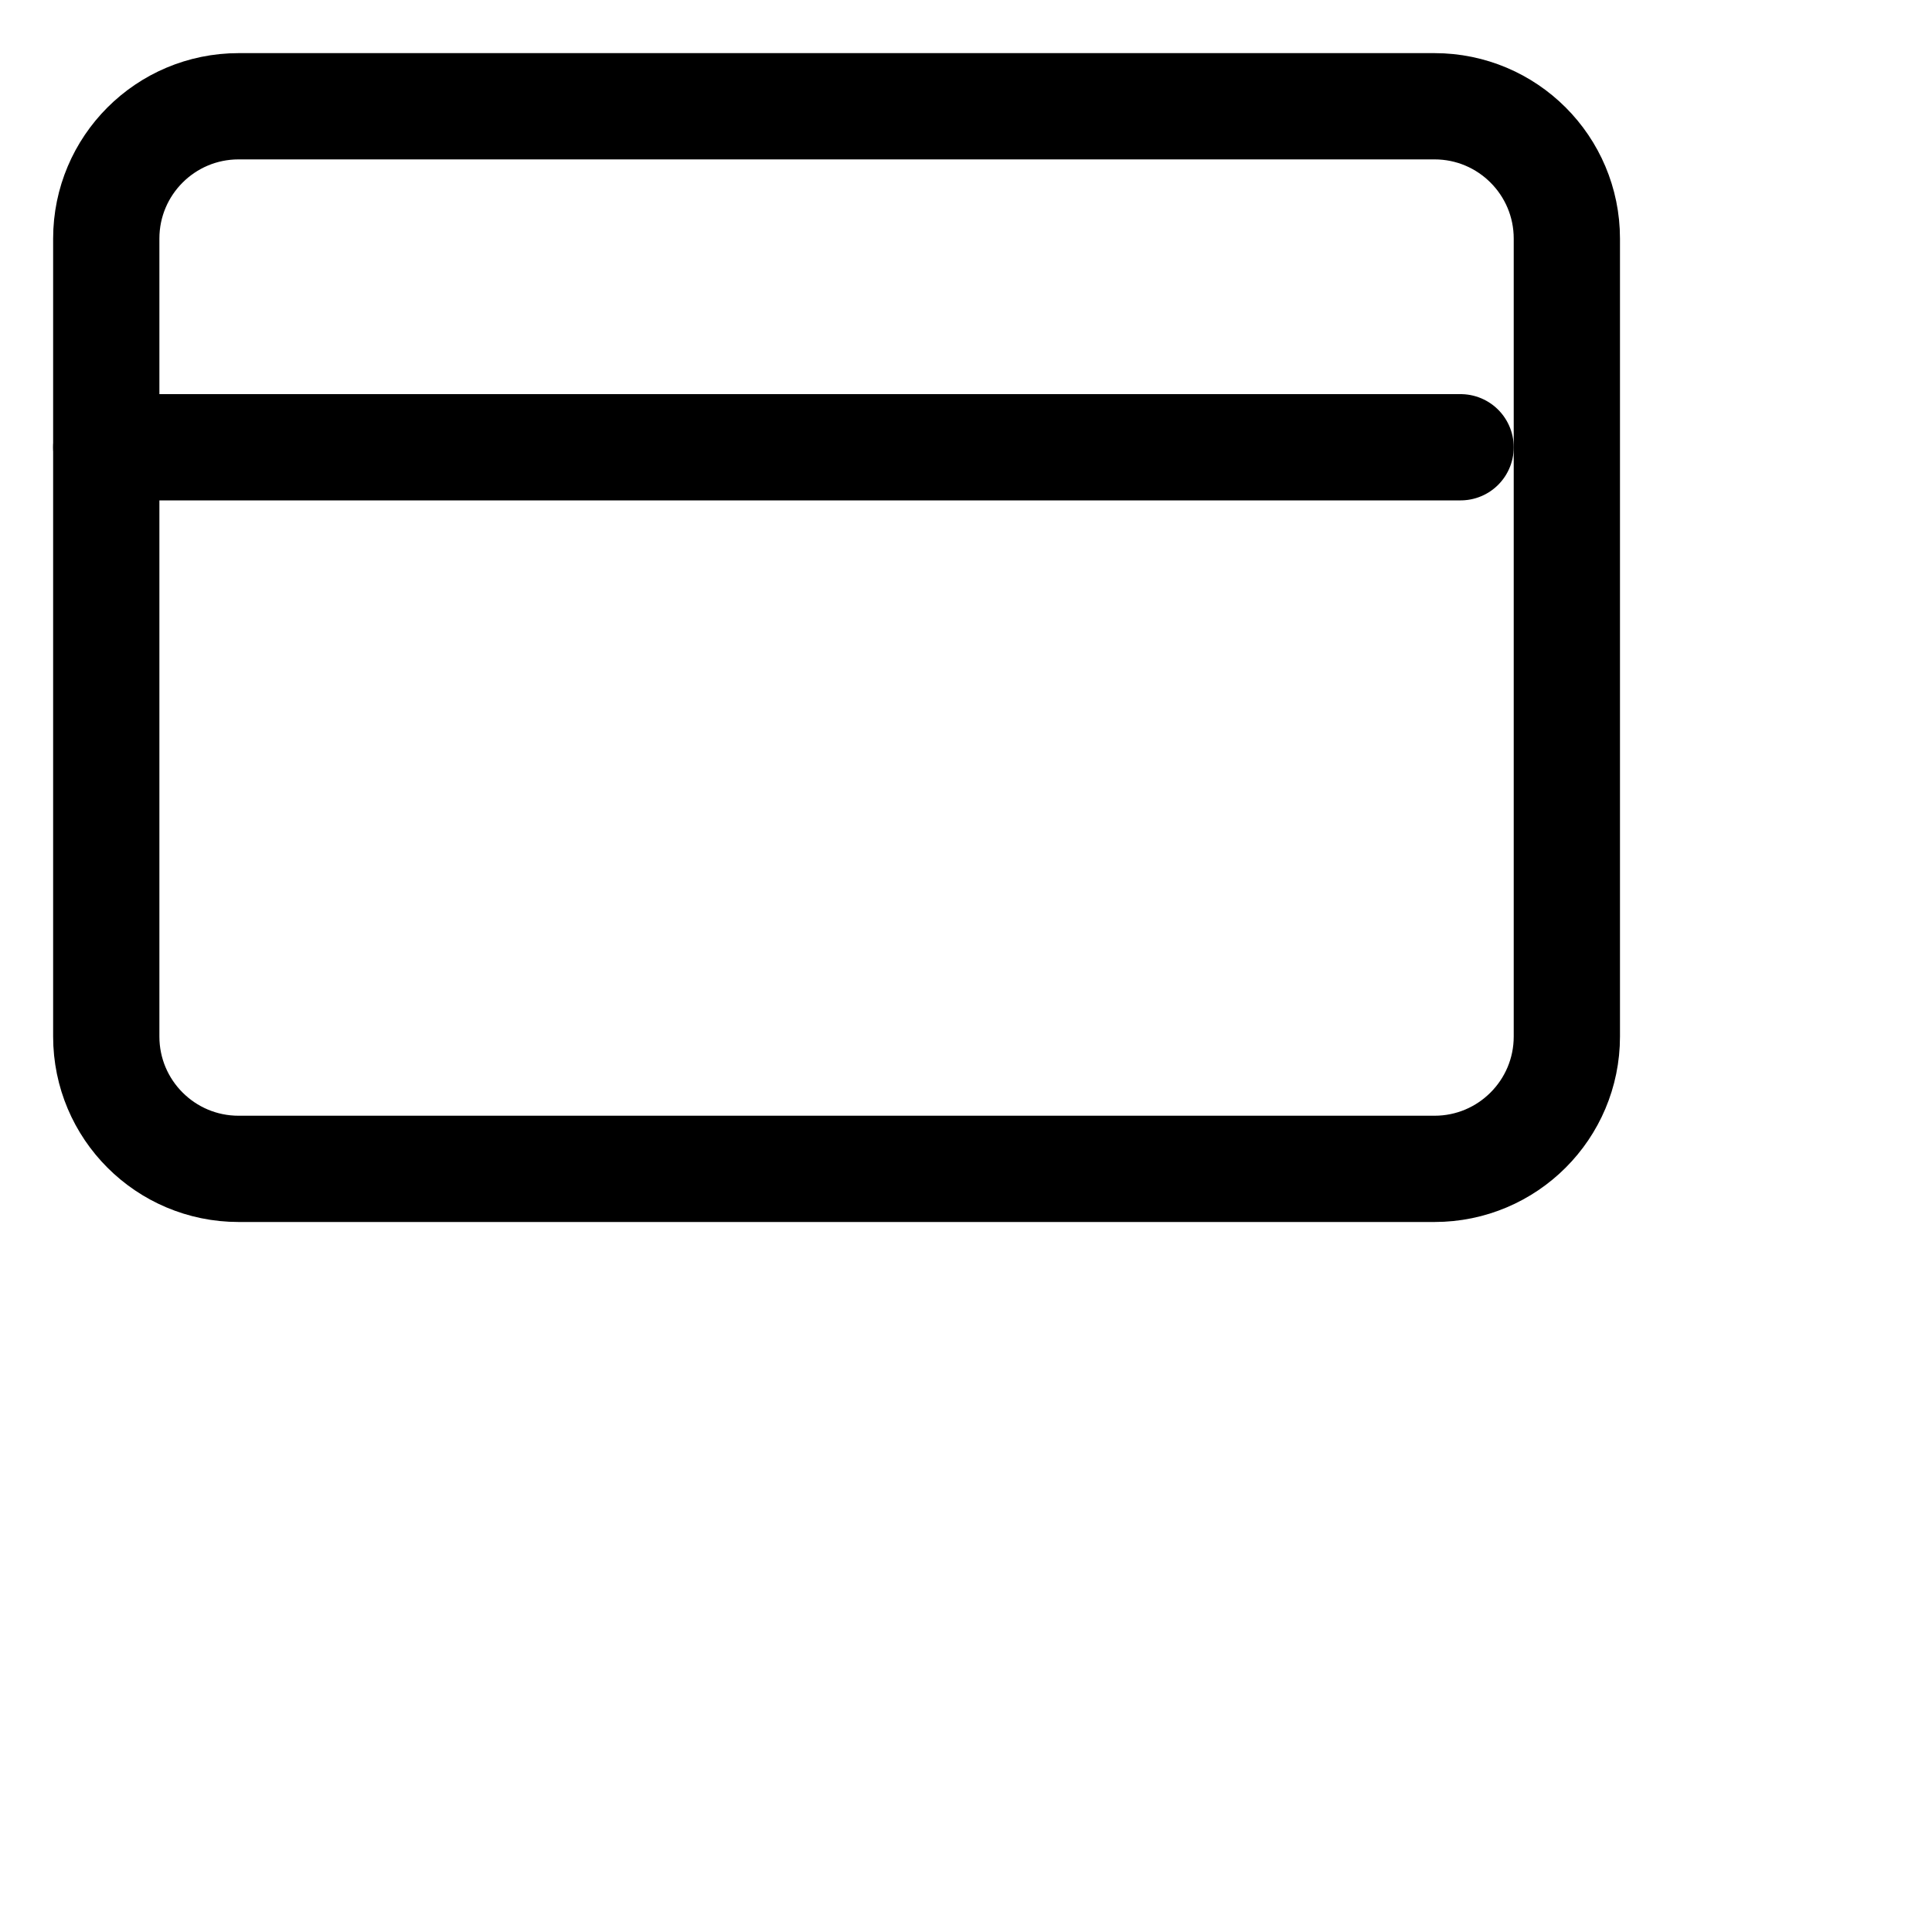
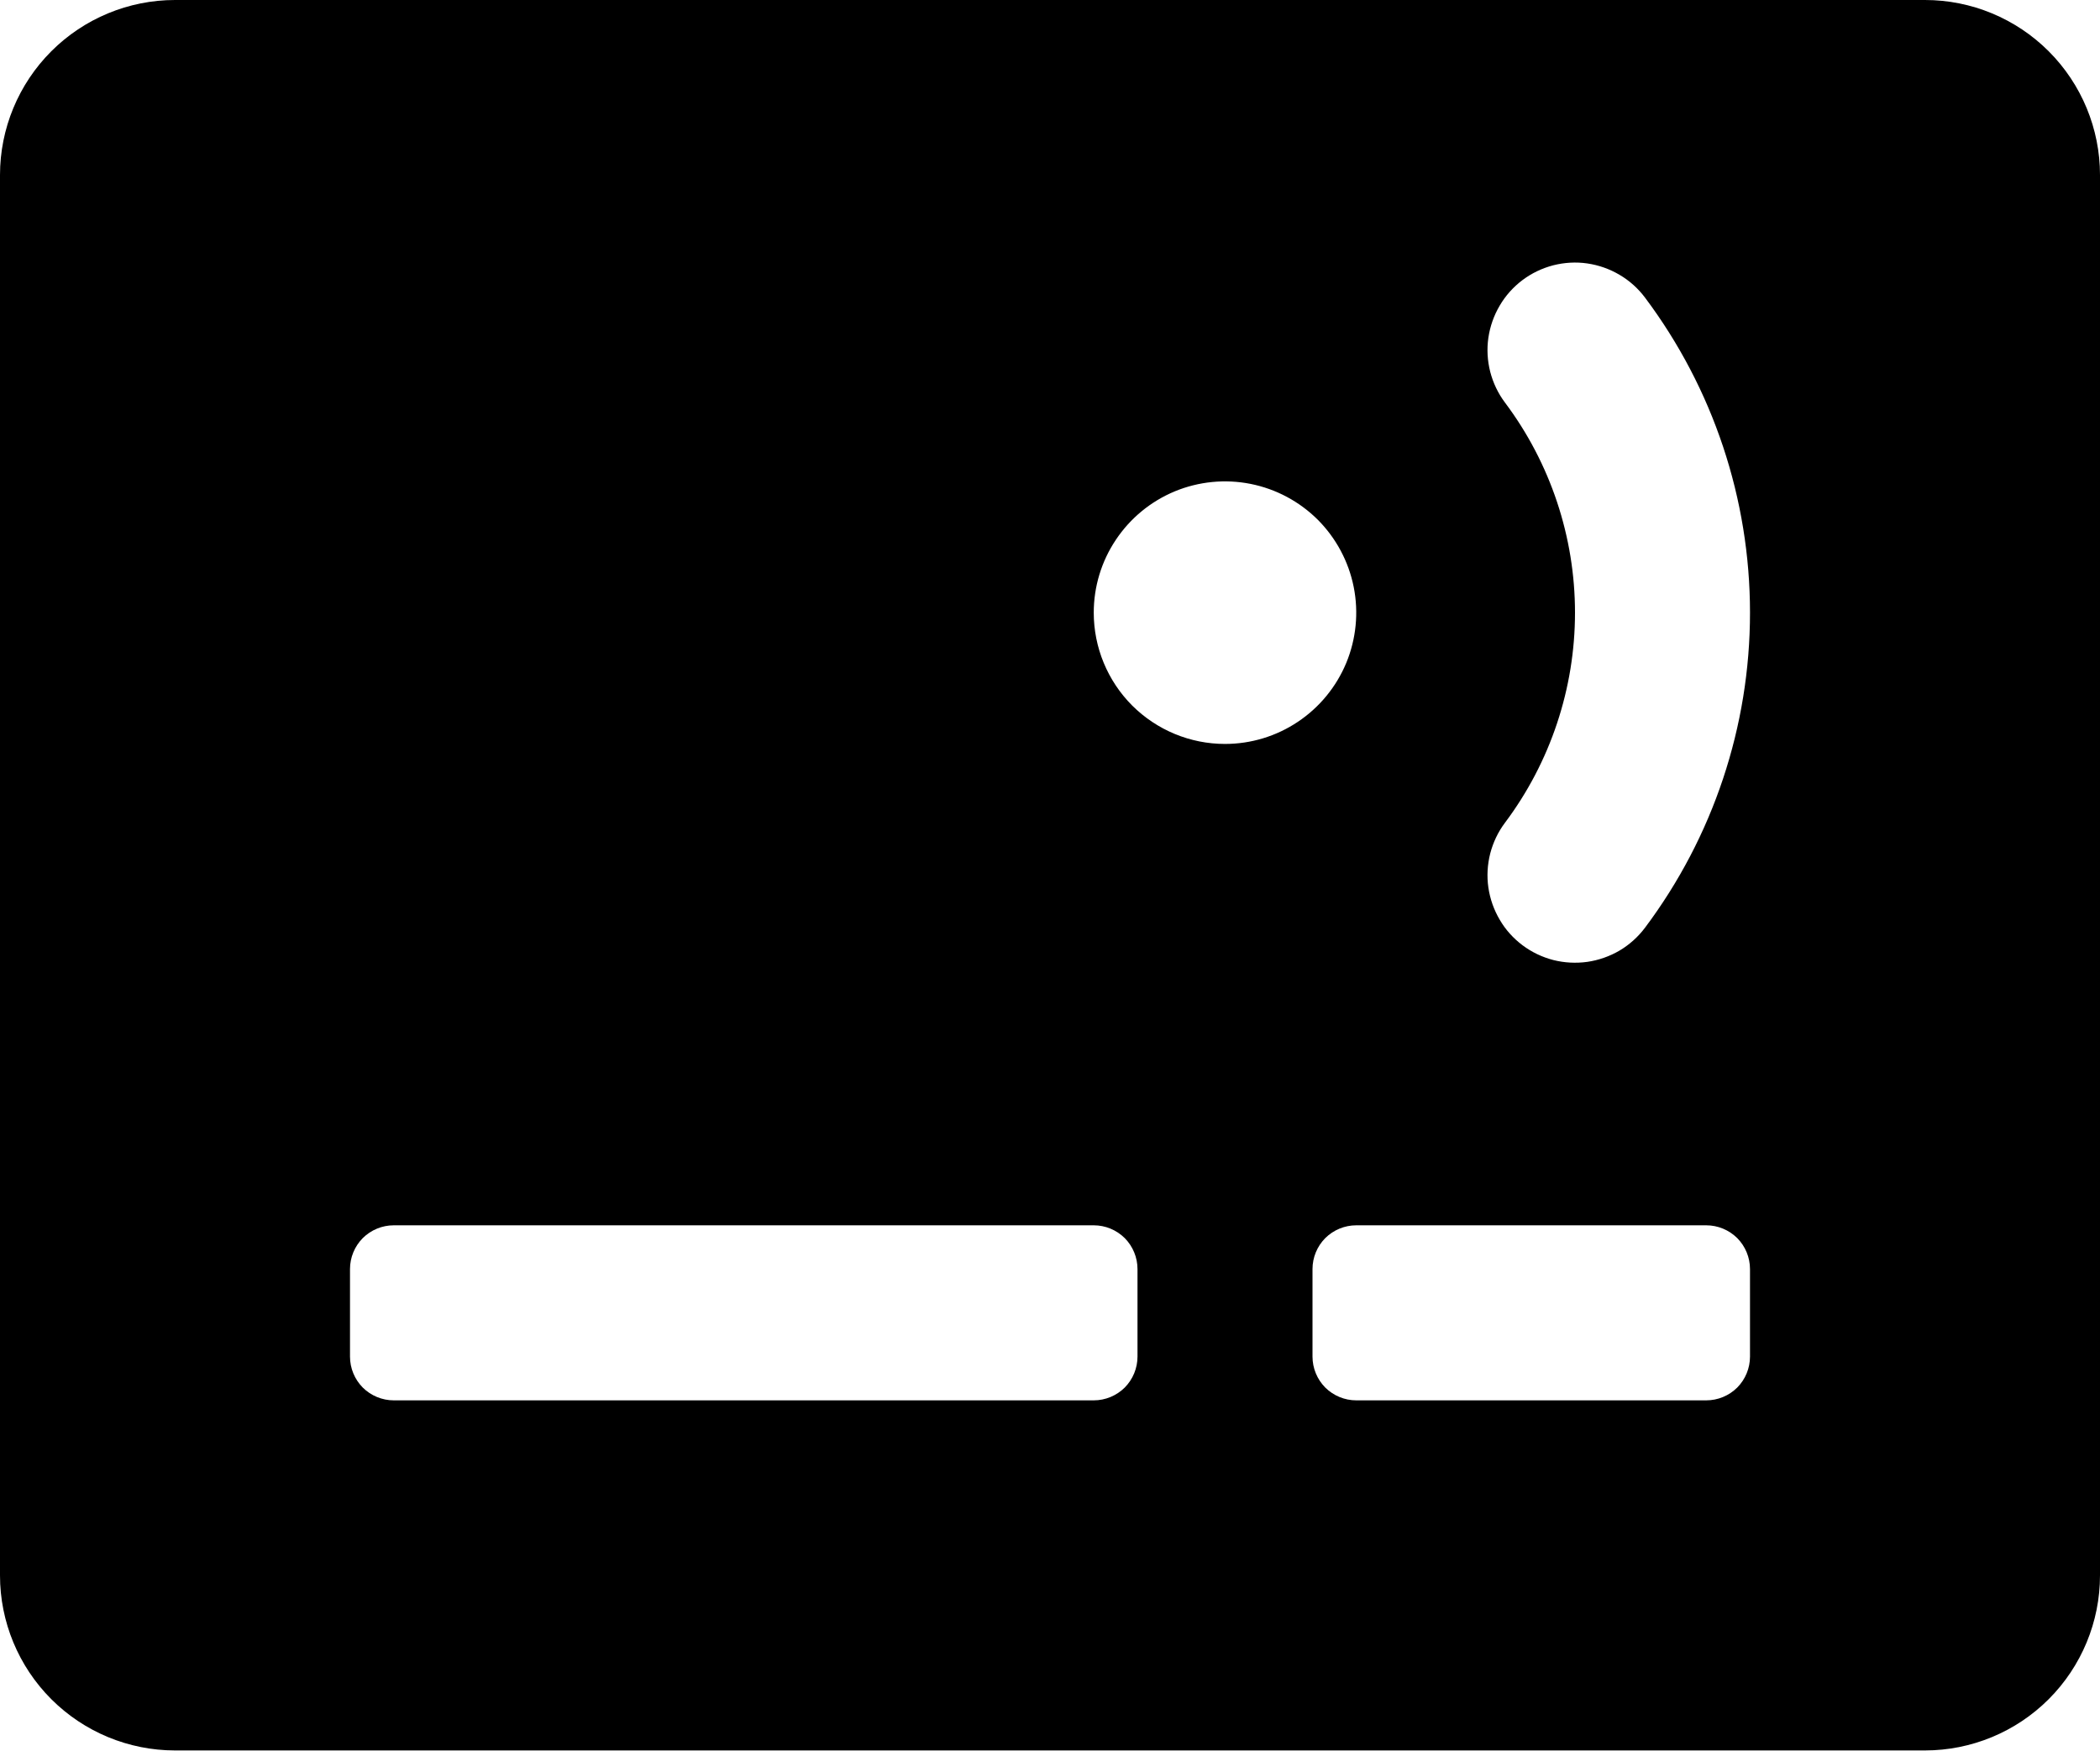
- <svg xmlns="http://www.w3.org/2000/svg" viewBox="0 0 20 20" width="20" height="20">
-   <defs>
-     <style>
-       .a{fill:none;stroke:currentColor;stroke-linecap:round;stroke-linejoin:round;stroke-width:1.1px;}</style>
-   </defs>
-   <rect class="a" x="1.1" y="1.1" width="15.12" height="11" rx="1.37" />
-   <line class="a" x1="1.1" y1="4.63" y2="4.63" x2="15.12" />
+ <svg xmlns="http://www.w3.org/2000/svg" width="24" height="20" viewBox="0 0 24 20" fill="none">
+   <path d="M22 0H2C1.47 0 0.961 0.211 0.586 0.586C0.211 0.961 0 1.47 0 2L0 18C0 18.53 0.211 19.039 0.586 19.414C0.961 19.789 1.47 20 2 20H22C22.53 20 23.039 19.789 23.414 19.414C23.789 19.039 24 18.53 24 18V2C24 1.47 23.789 0.961 23.414 0.586C23.039 0.211 22.53 0 22 0ZM13 15.5C13 15.633 12.947 15.76 12.854 15.854C12.76 15.947 12.633 16 12.5 16H4.5C4.367 16 4.24 15.947 4.146 15.854C4.053 15.76 4 15.633 4 15.5V14.5C4 14.367 4.053 14.24 4.146 14.146C4.24 14.053 4.367 14 4.5 14H12.5C12.633 14 12.76 14.053 12.854 14.146C12.947 14.24 13 14.367 13 14.5V15.5ZM12.5 7C12.5 6.703 12.588 6.413 12.753 6.167C12.918 5.92 13.152 5.728 13.426 5.614C13.7 5.501 14.002 5.471 14.293 5.529C14.584 5.587 14.851 5.73 15.061 5.939C15.27 6.149 15.413 6.416 15.471 6.707C15.529 6.998 15.499 7.3 15.386 7.574C15.272 7.848 15.08 8.082 14.833 8.247C14.587 8.412 14.297 8.5 14 8.5C13.602 8.5 13.221 8.342 12.939 8.061C12.658 7.779 12.5 7.398 12.5 7ZM20 15.5C20 15.633 19.947 15.76 19.854 15.854C19.76 15.947 19.633 16 19.5 16H15.5C15.367 16 15.24 15.947 15.146 15.854C15.053 15.76 15 15.633 15 15.5V14.5C15 14.367 15.053 14.24 15.146 14.146C15.24 14.053 15.367 14 15.5 14H19.5C19.633 14 19.76 14.053 19.854 14.146C19.947 14.24 20 14.367 20 14.5V15.5ZM18.8 10.6C18.721 10.705 18.622 10.794 18.509 10.861C18.396 10.927 18.271 10.971 18.141 10.99C18.011 11.008 17.879 11.001 17.752 10.969C17.625 10.936 17.505 10.879 17.4 10.8C17.295 10.721 17.206 10.623 17.14 10.509C17.073 10.396 17.029 10.271 17.01 10.141C16.991 10.011 16.999 9.879 17.031 9.752C17.064 9.625 17.121 9.505 17.2 9.4C17.719 8.708 18 7.865 18 7C18 6.135 17.719 5.292 17.2 4.6C17.121 4.495 17.064 4.375 17.031 4.248C16.999 4.121 16.991 3.989 17.01 3.859C17.029 3.729 17.073 3.604 17.14 3.491C17.206 3.378 17.295 3.279 17.4 3.2C17.505 3.121 17.625 3.064 17.752 3.031C17.879 2.999 18.011 2.991 18.141 3.01C18.271 3.029 18.396 3.073 18.509 3.14C18.622 3.206 18.721 3.295 18.8 3.4C19.579 4.439 20 5.702 20 7C20 8.298 19.579 9.561 18.8 10.6Z" fill="currentColor" />
</svg>
